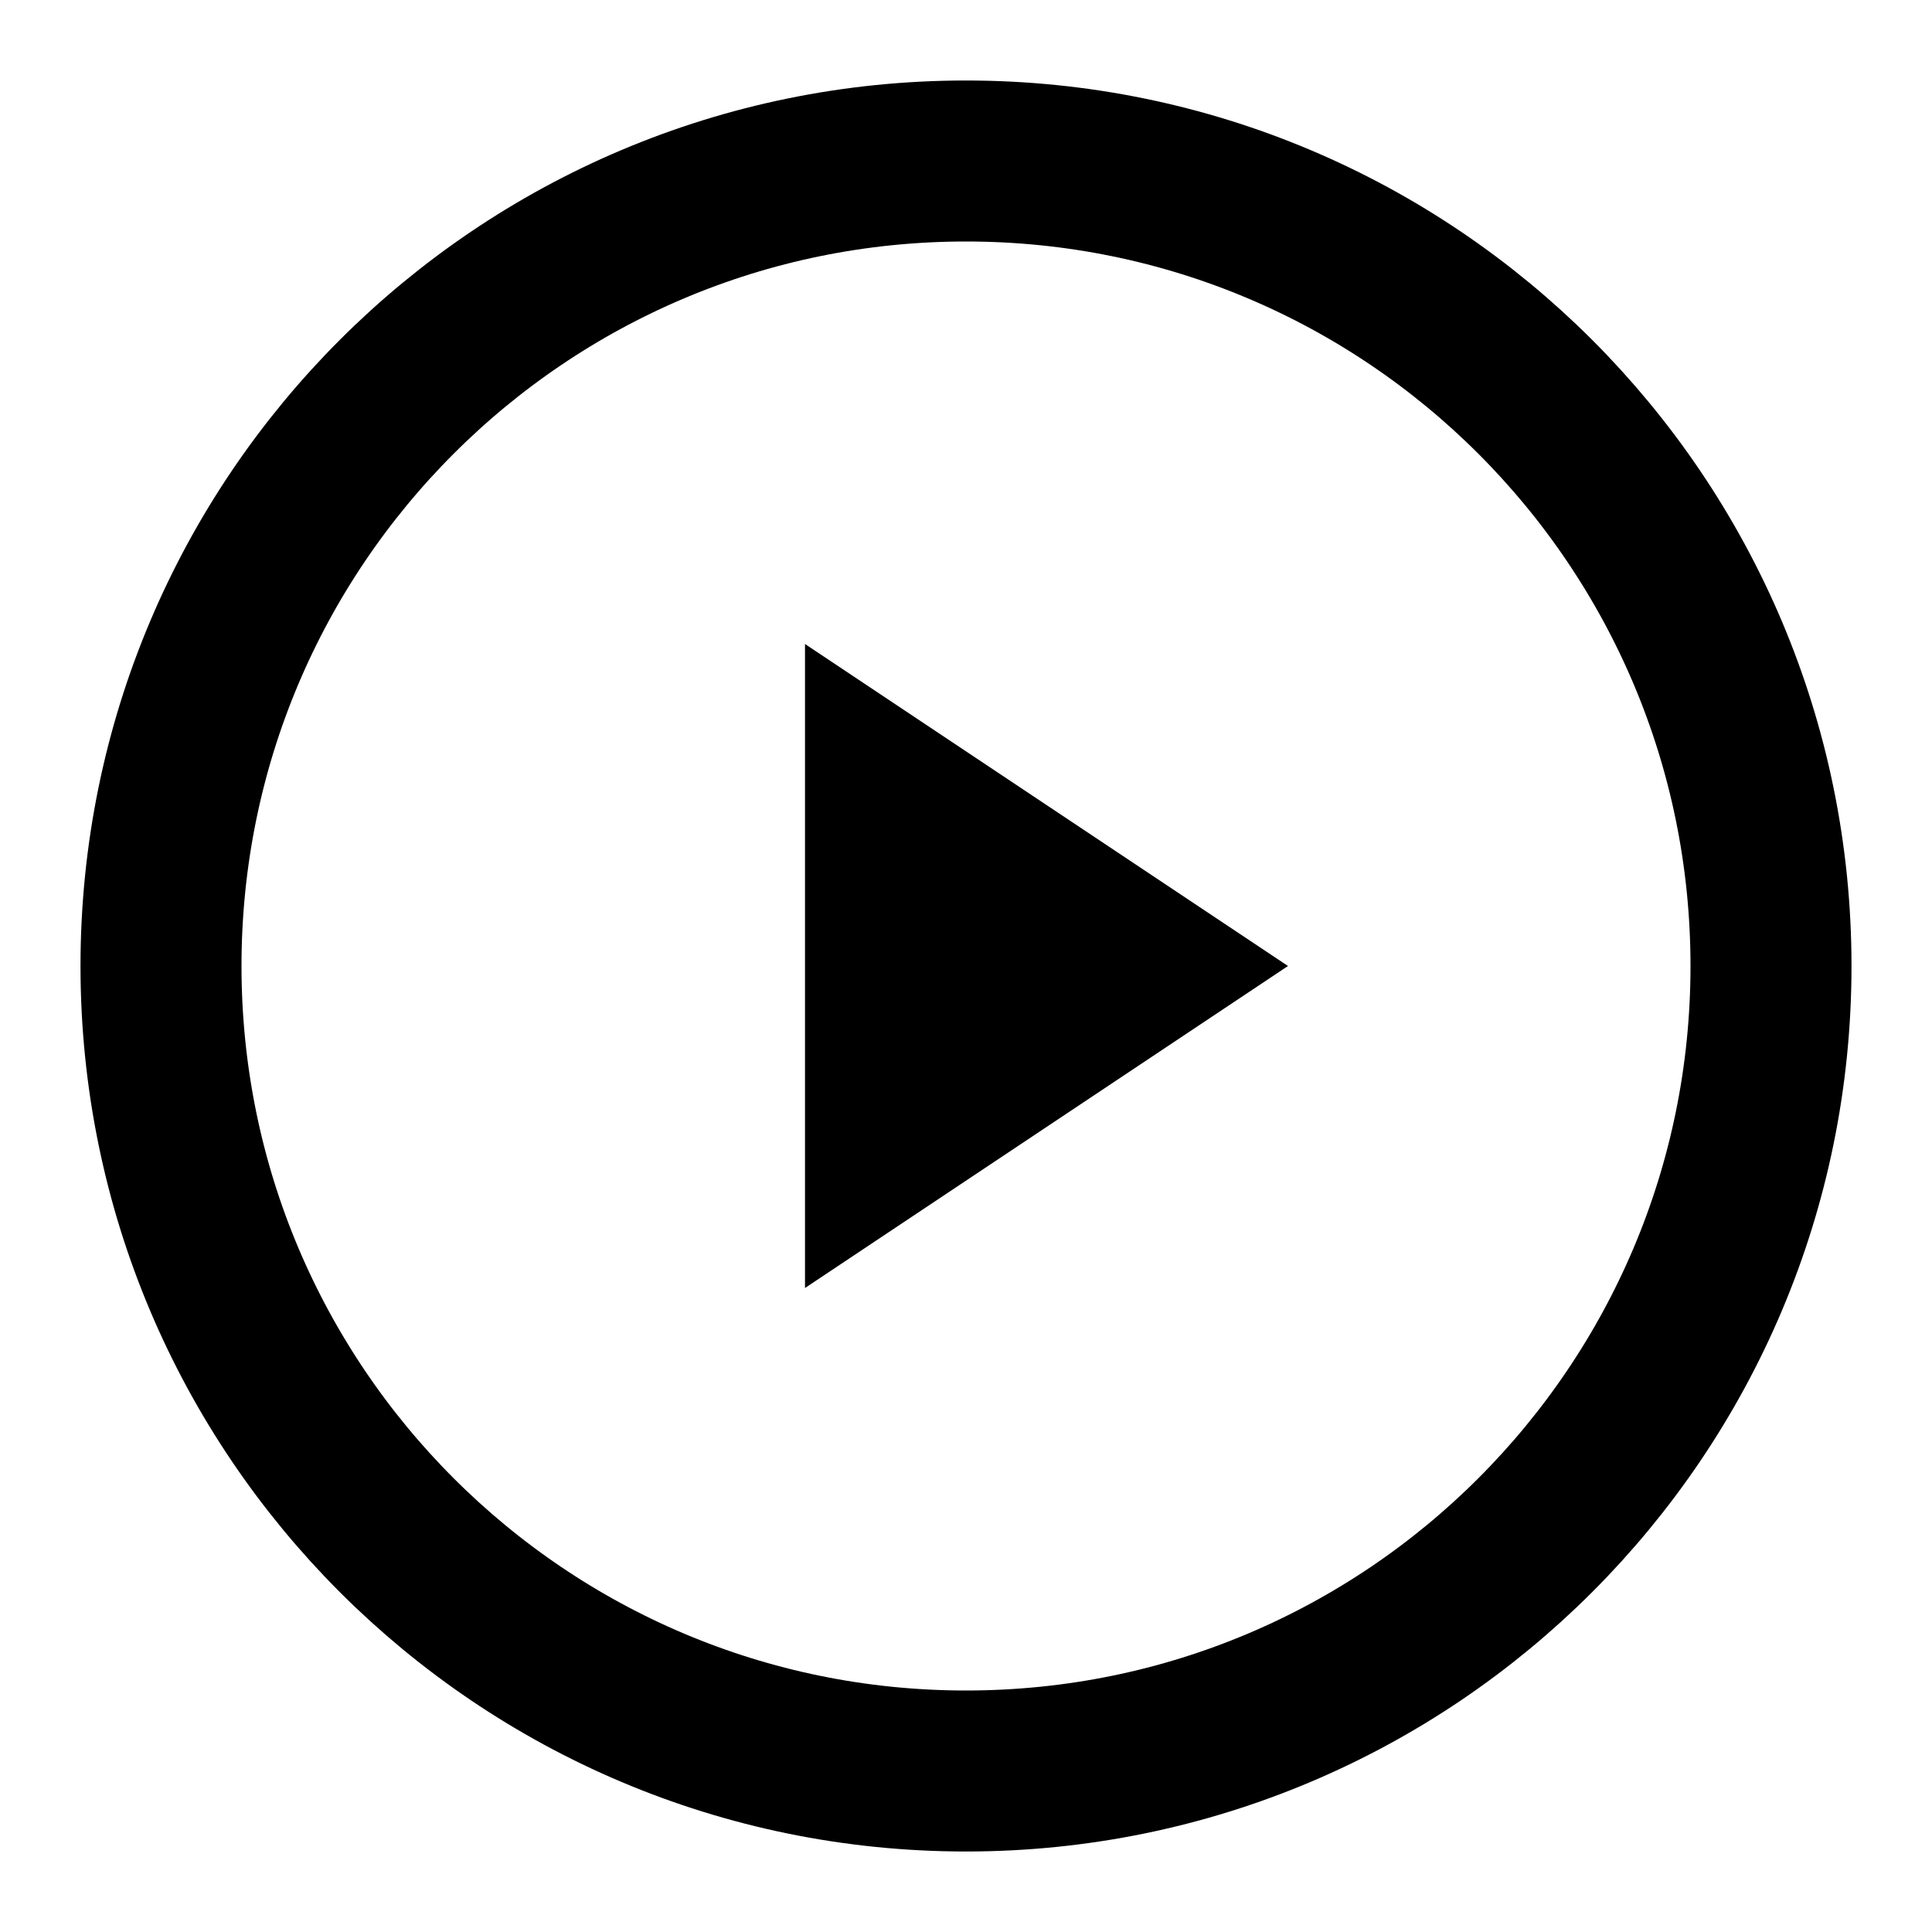
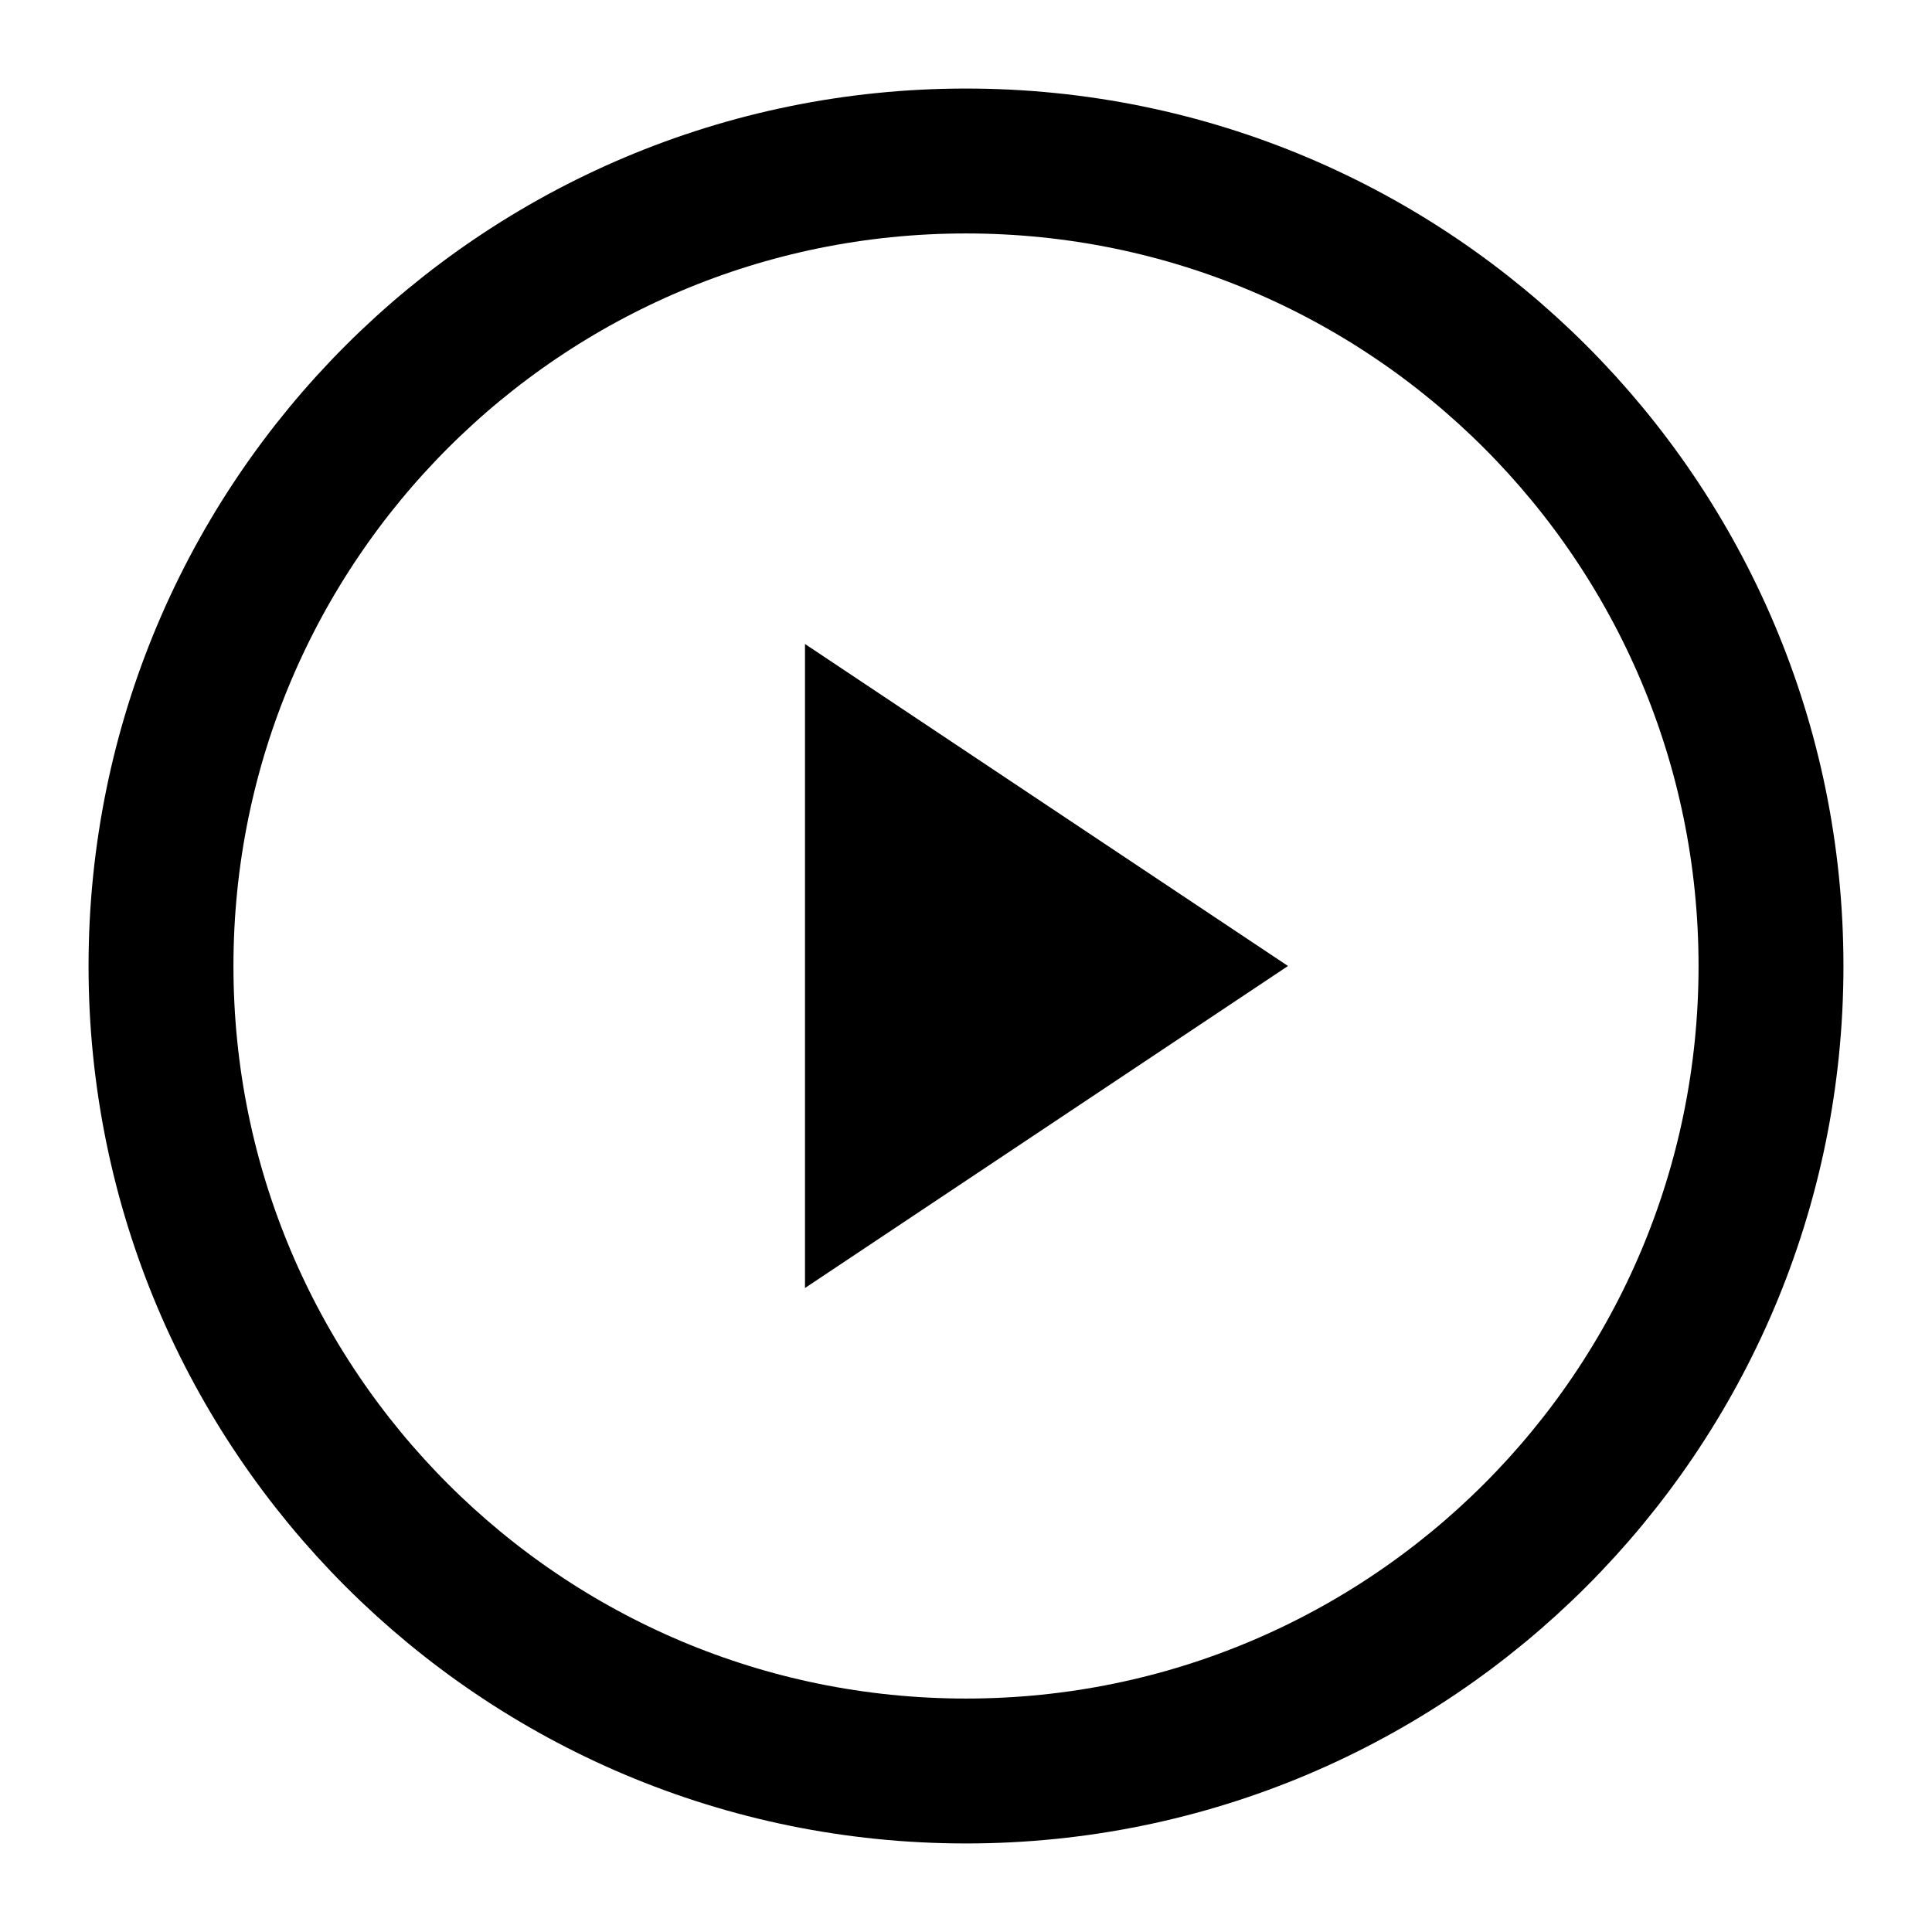
<svg xmlns="http://www.w3.org/2000/svg" viewBox="0 0 24 24" fill="none">
-   <circle cx="12" cy="12" r="10" stroke="currentColor" stroke-width="2" />
+   <circle cx="12" cy="12" r="10" stroke="currentColor" stroke-width="1.8" />
  <path d="M10 8L16 12L10 16V8Z" fill="currentColor" />
</svg>
